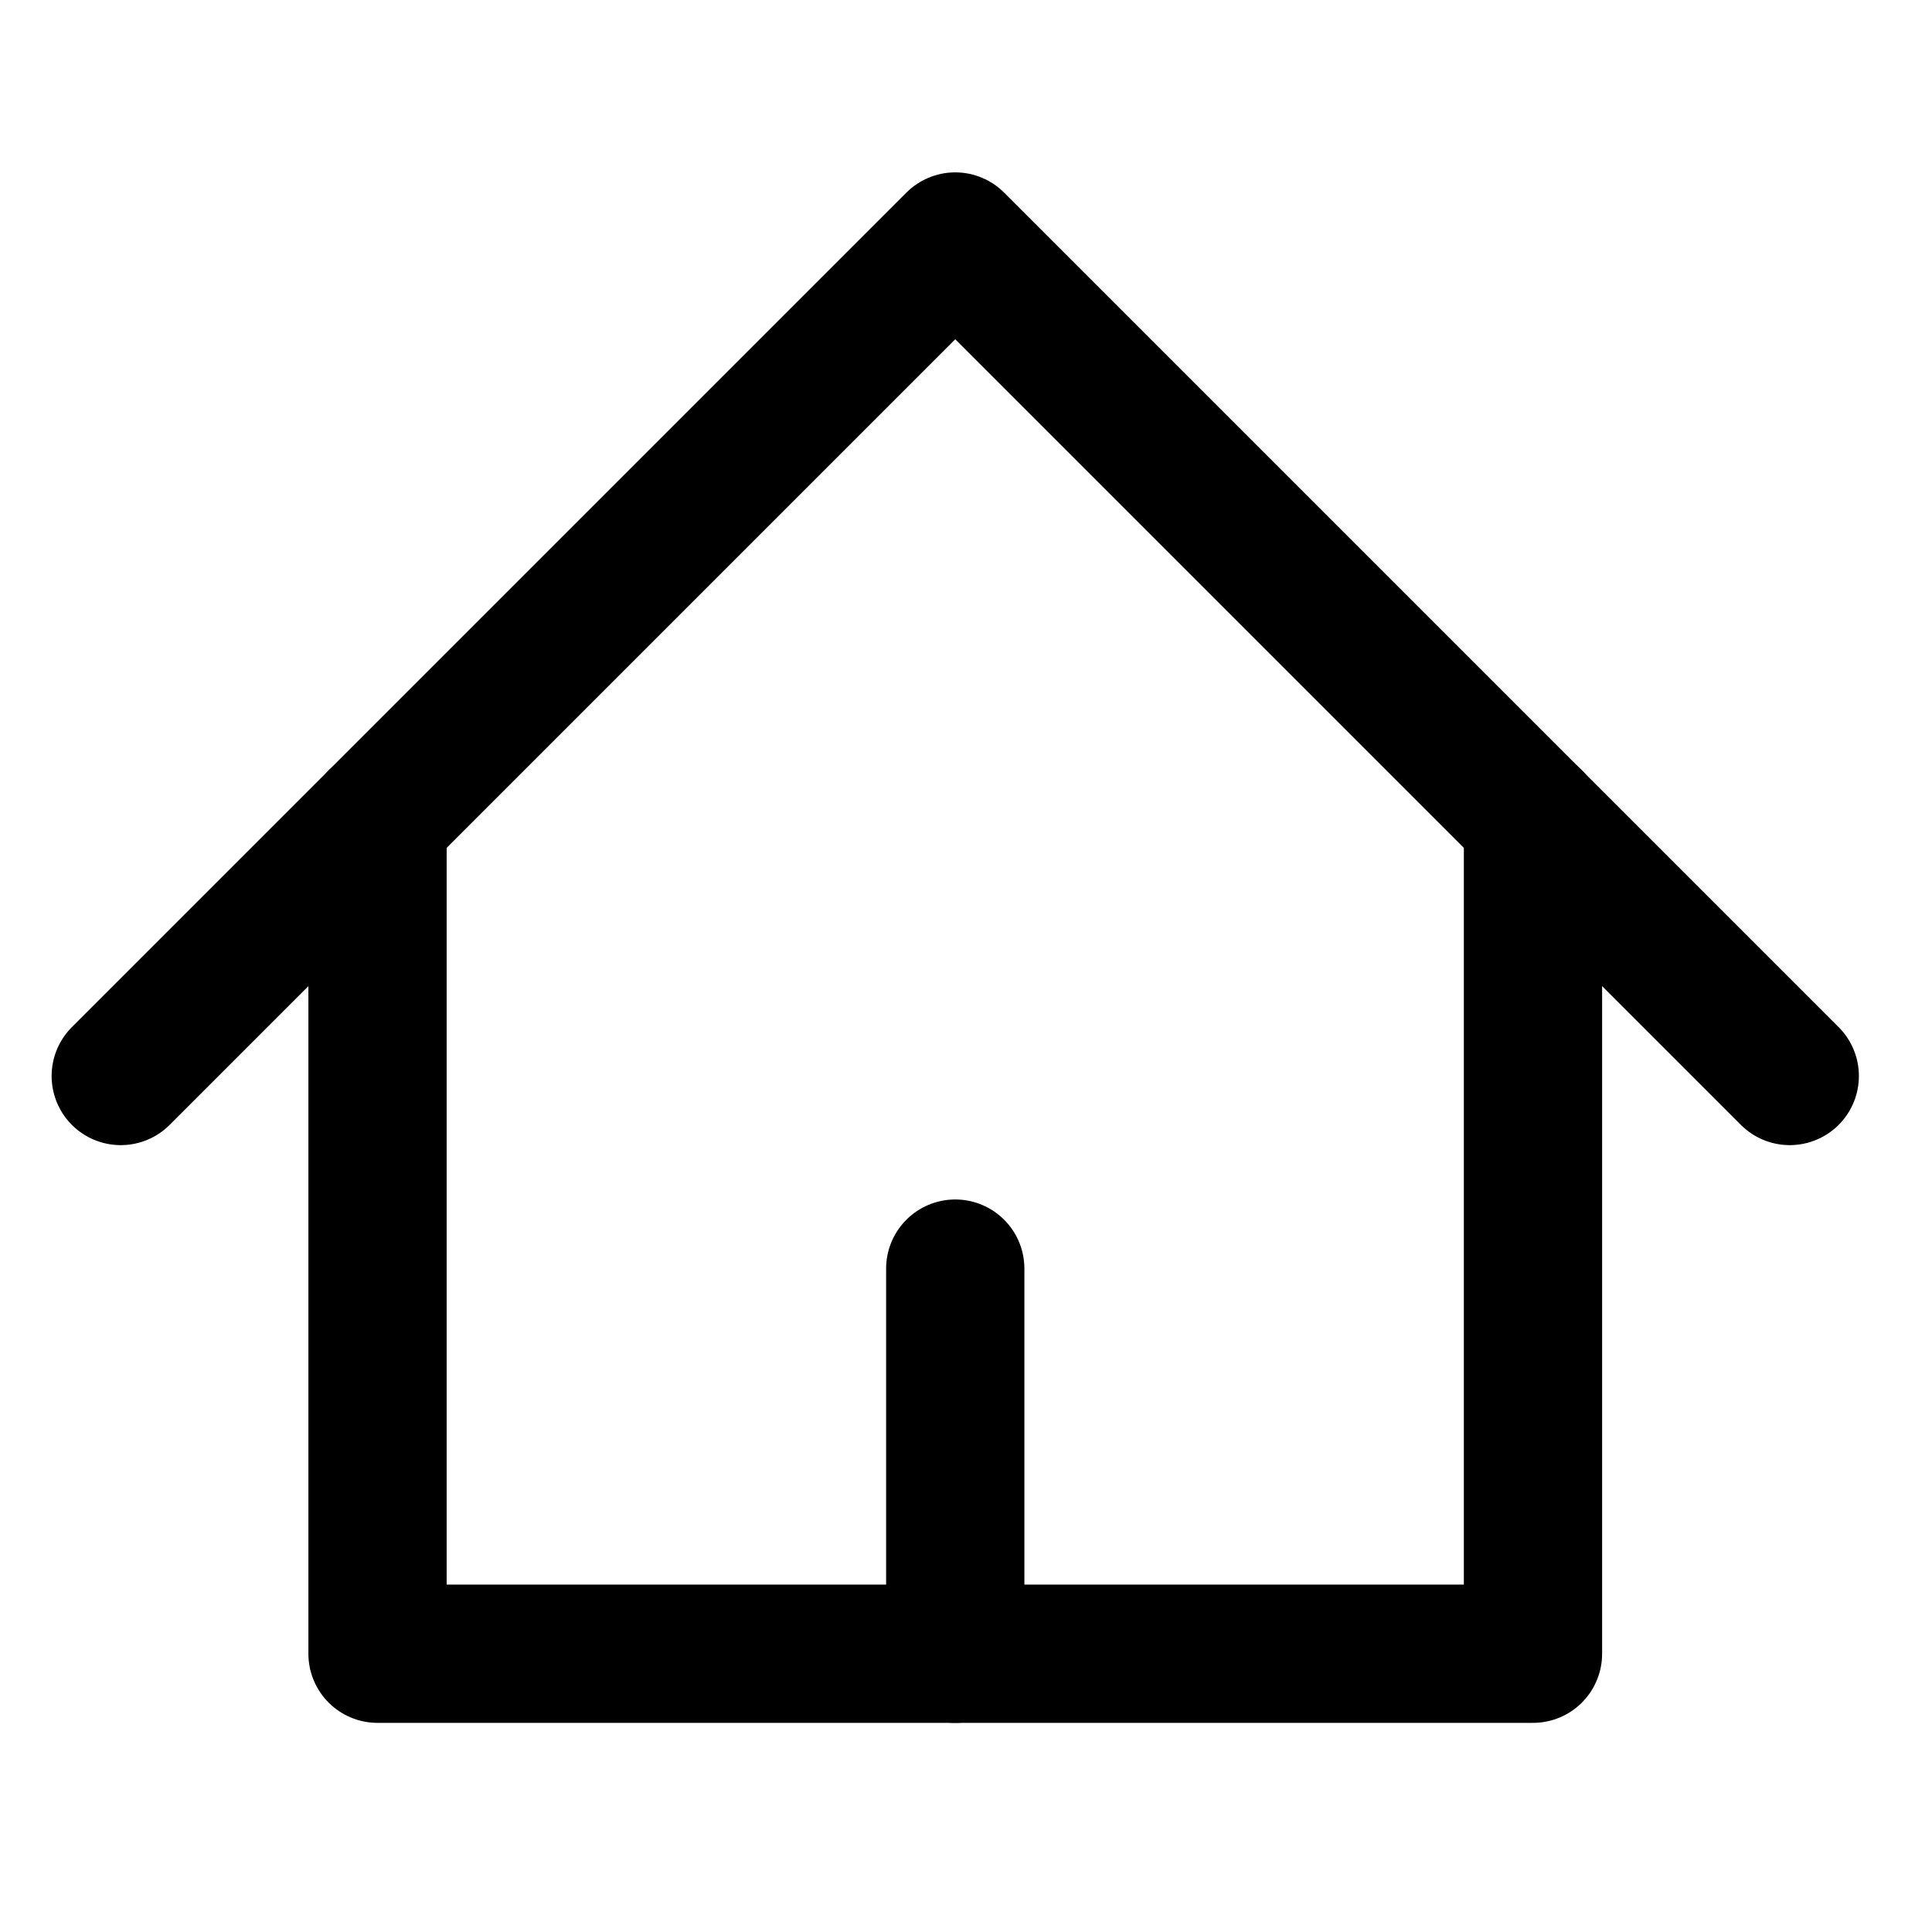
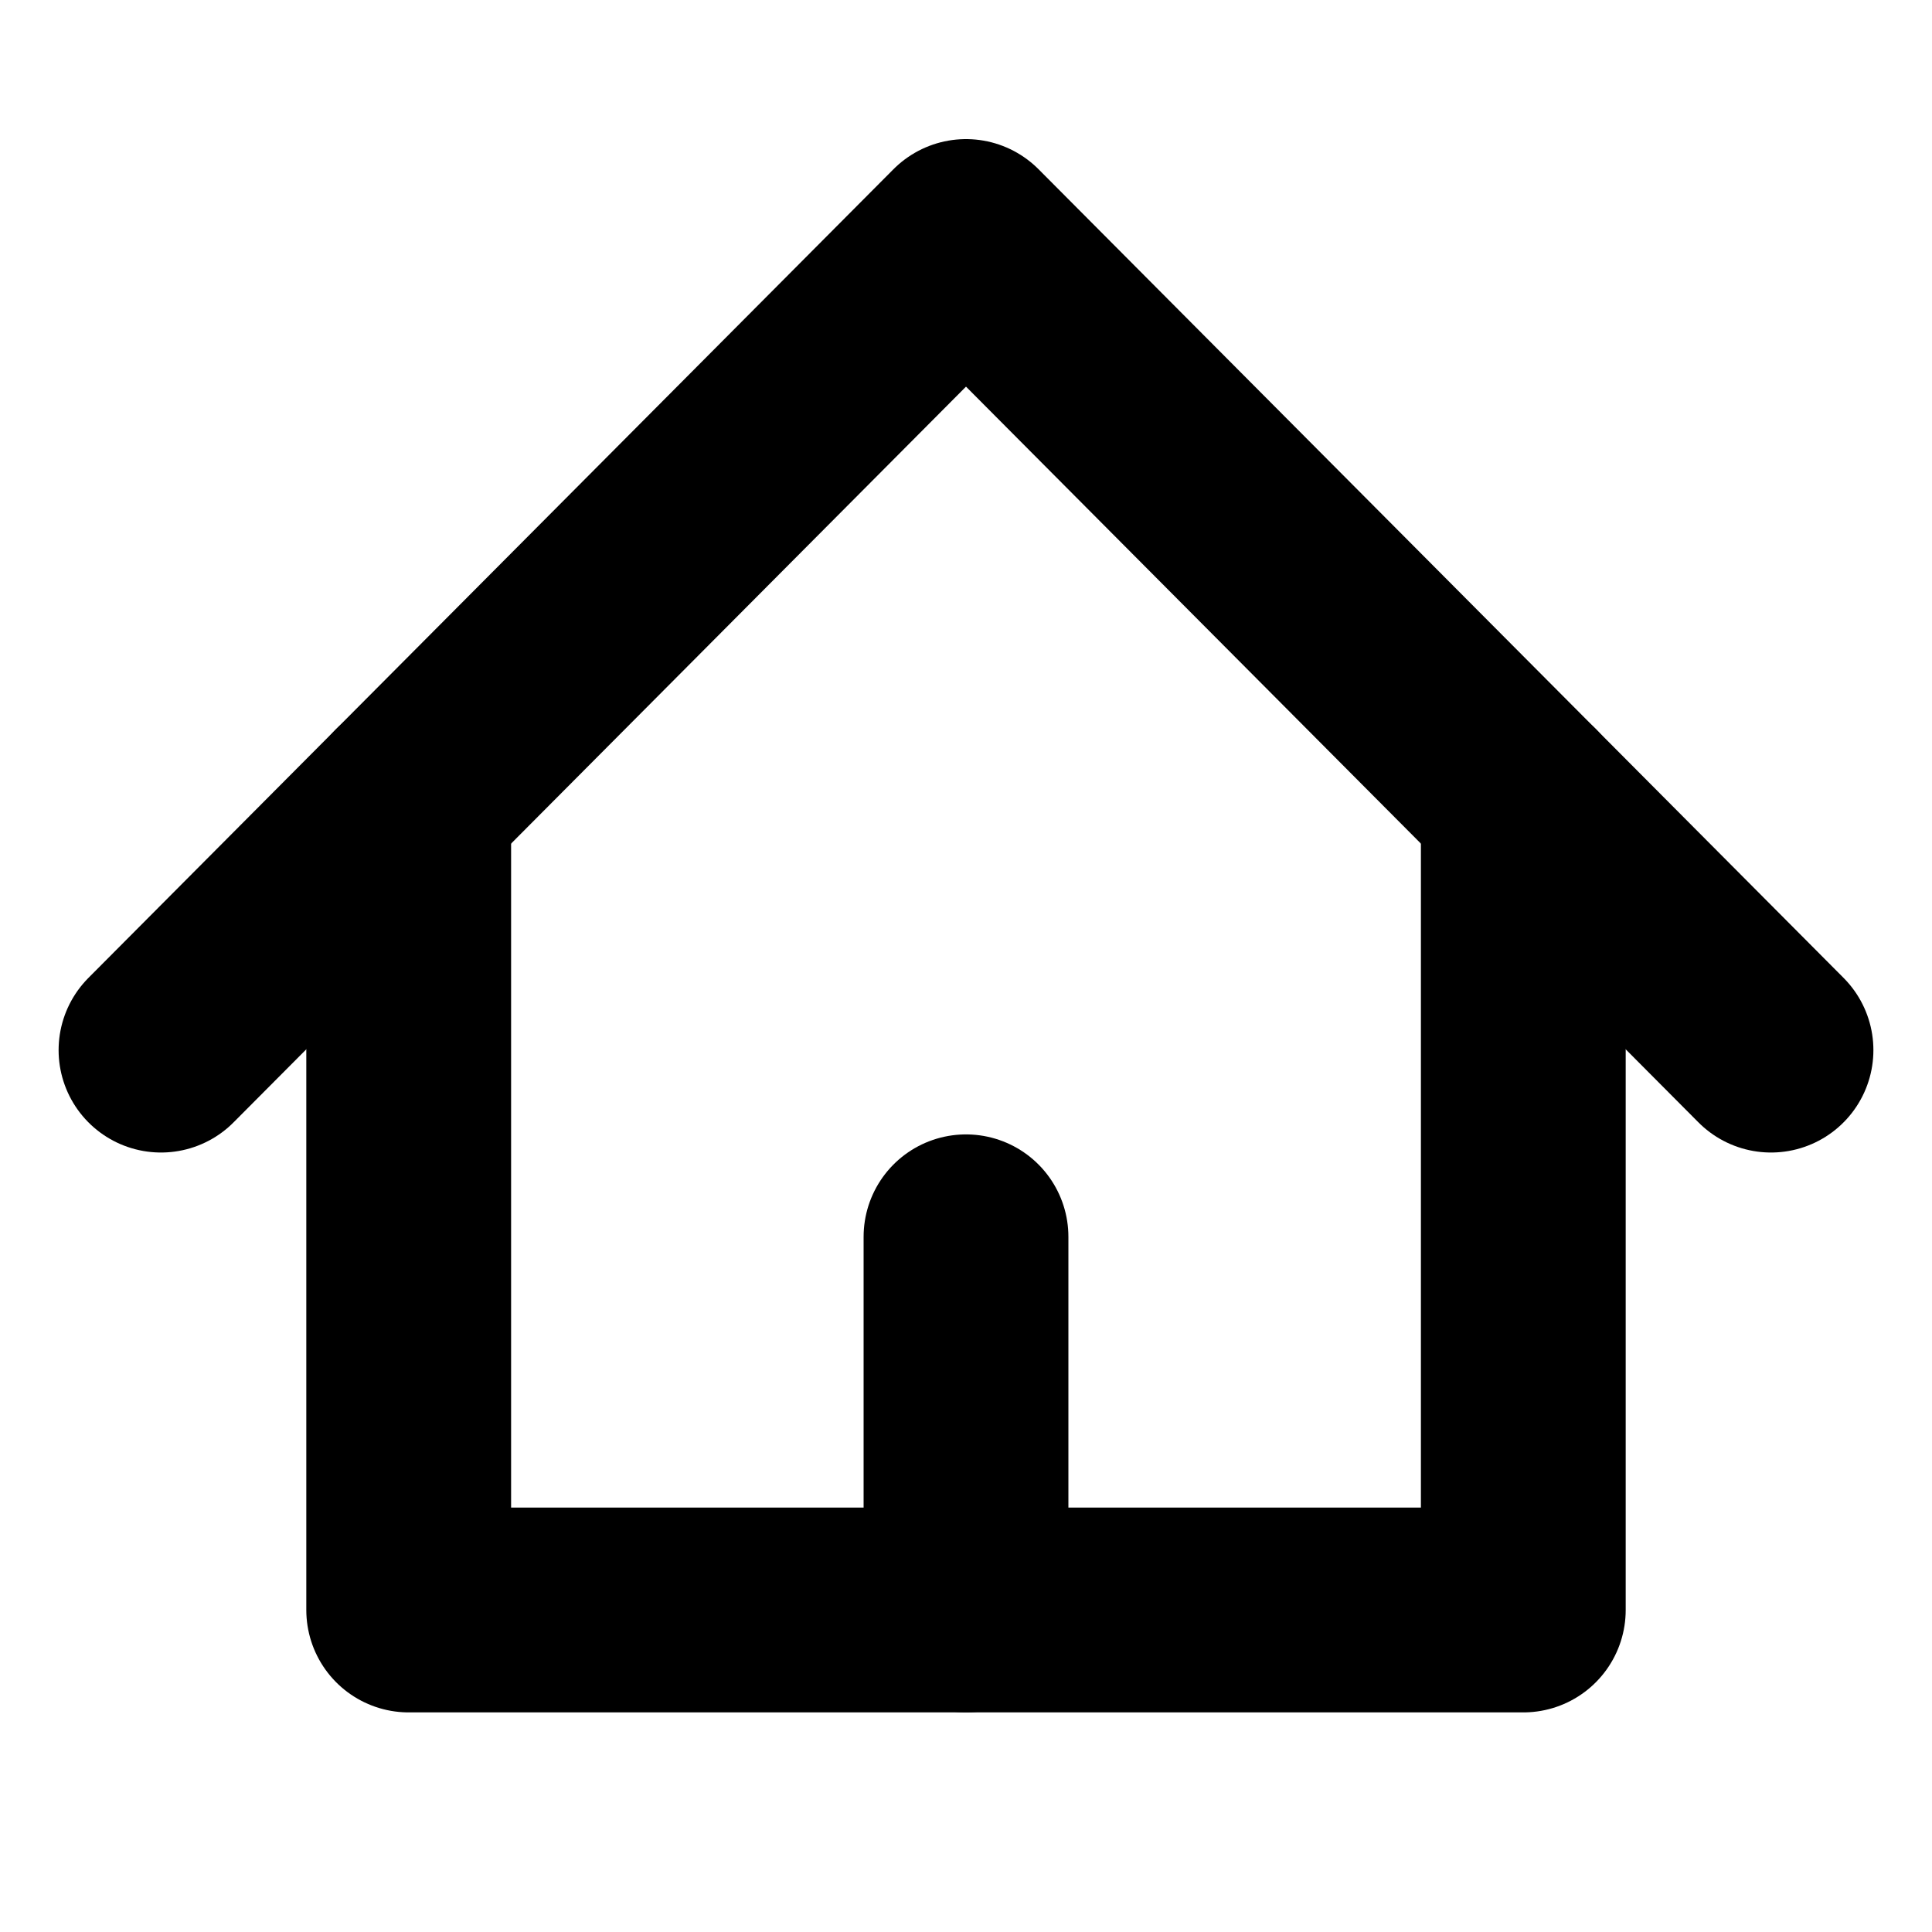
- <svg xmlns="http://www.w3.org/2000/svg" viewBox="0 0 32 32">
-   <g stroke-width="2.29" fill="none" fill-rule="evenodd" stroke-linecap="round" stroke-linejoin="round">
-     <path stroke="currentColor" d="M2 17.822 15.822 4l13.822 13.822" />
-     <path class="stroke-accent" stroke="currentColor" d="M15.822 27.391v-6.379" />
-     <path stroke="currentColor" d="M6.253 13.569v13.822h19.138V13.569" />
+ <svg xmlns="http://www.w3.org/2000/svg" viewBox="0 0 24 24">
+   <g stroke-width="2.544" fill="none" fill-rule="evenodd" stroke-linecap="round" stroke-linejoin="round">
+     <path stroke="currentColor" d="M2 13.045 12 3l10 10.045" />
+     <path stroke="currentColor" class="stroke-accent" d="M12 20v-4.636" />
+     <path stroke="currentColor" d="M5.077 9.954V20h13.846V9.954" />
  </g>
</svg>
